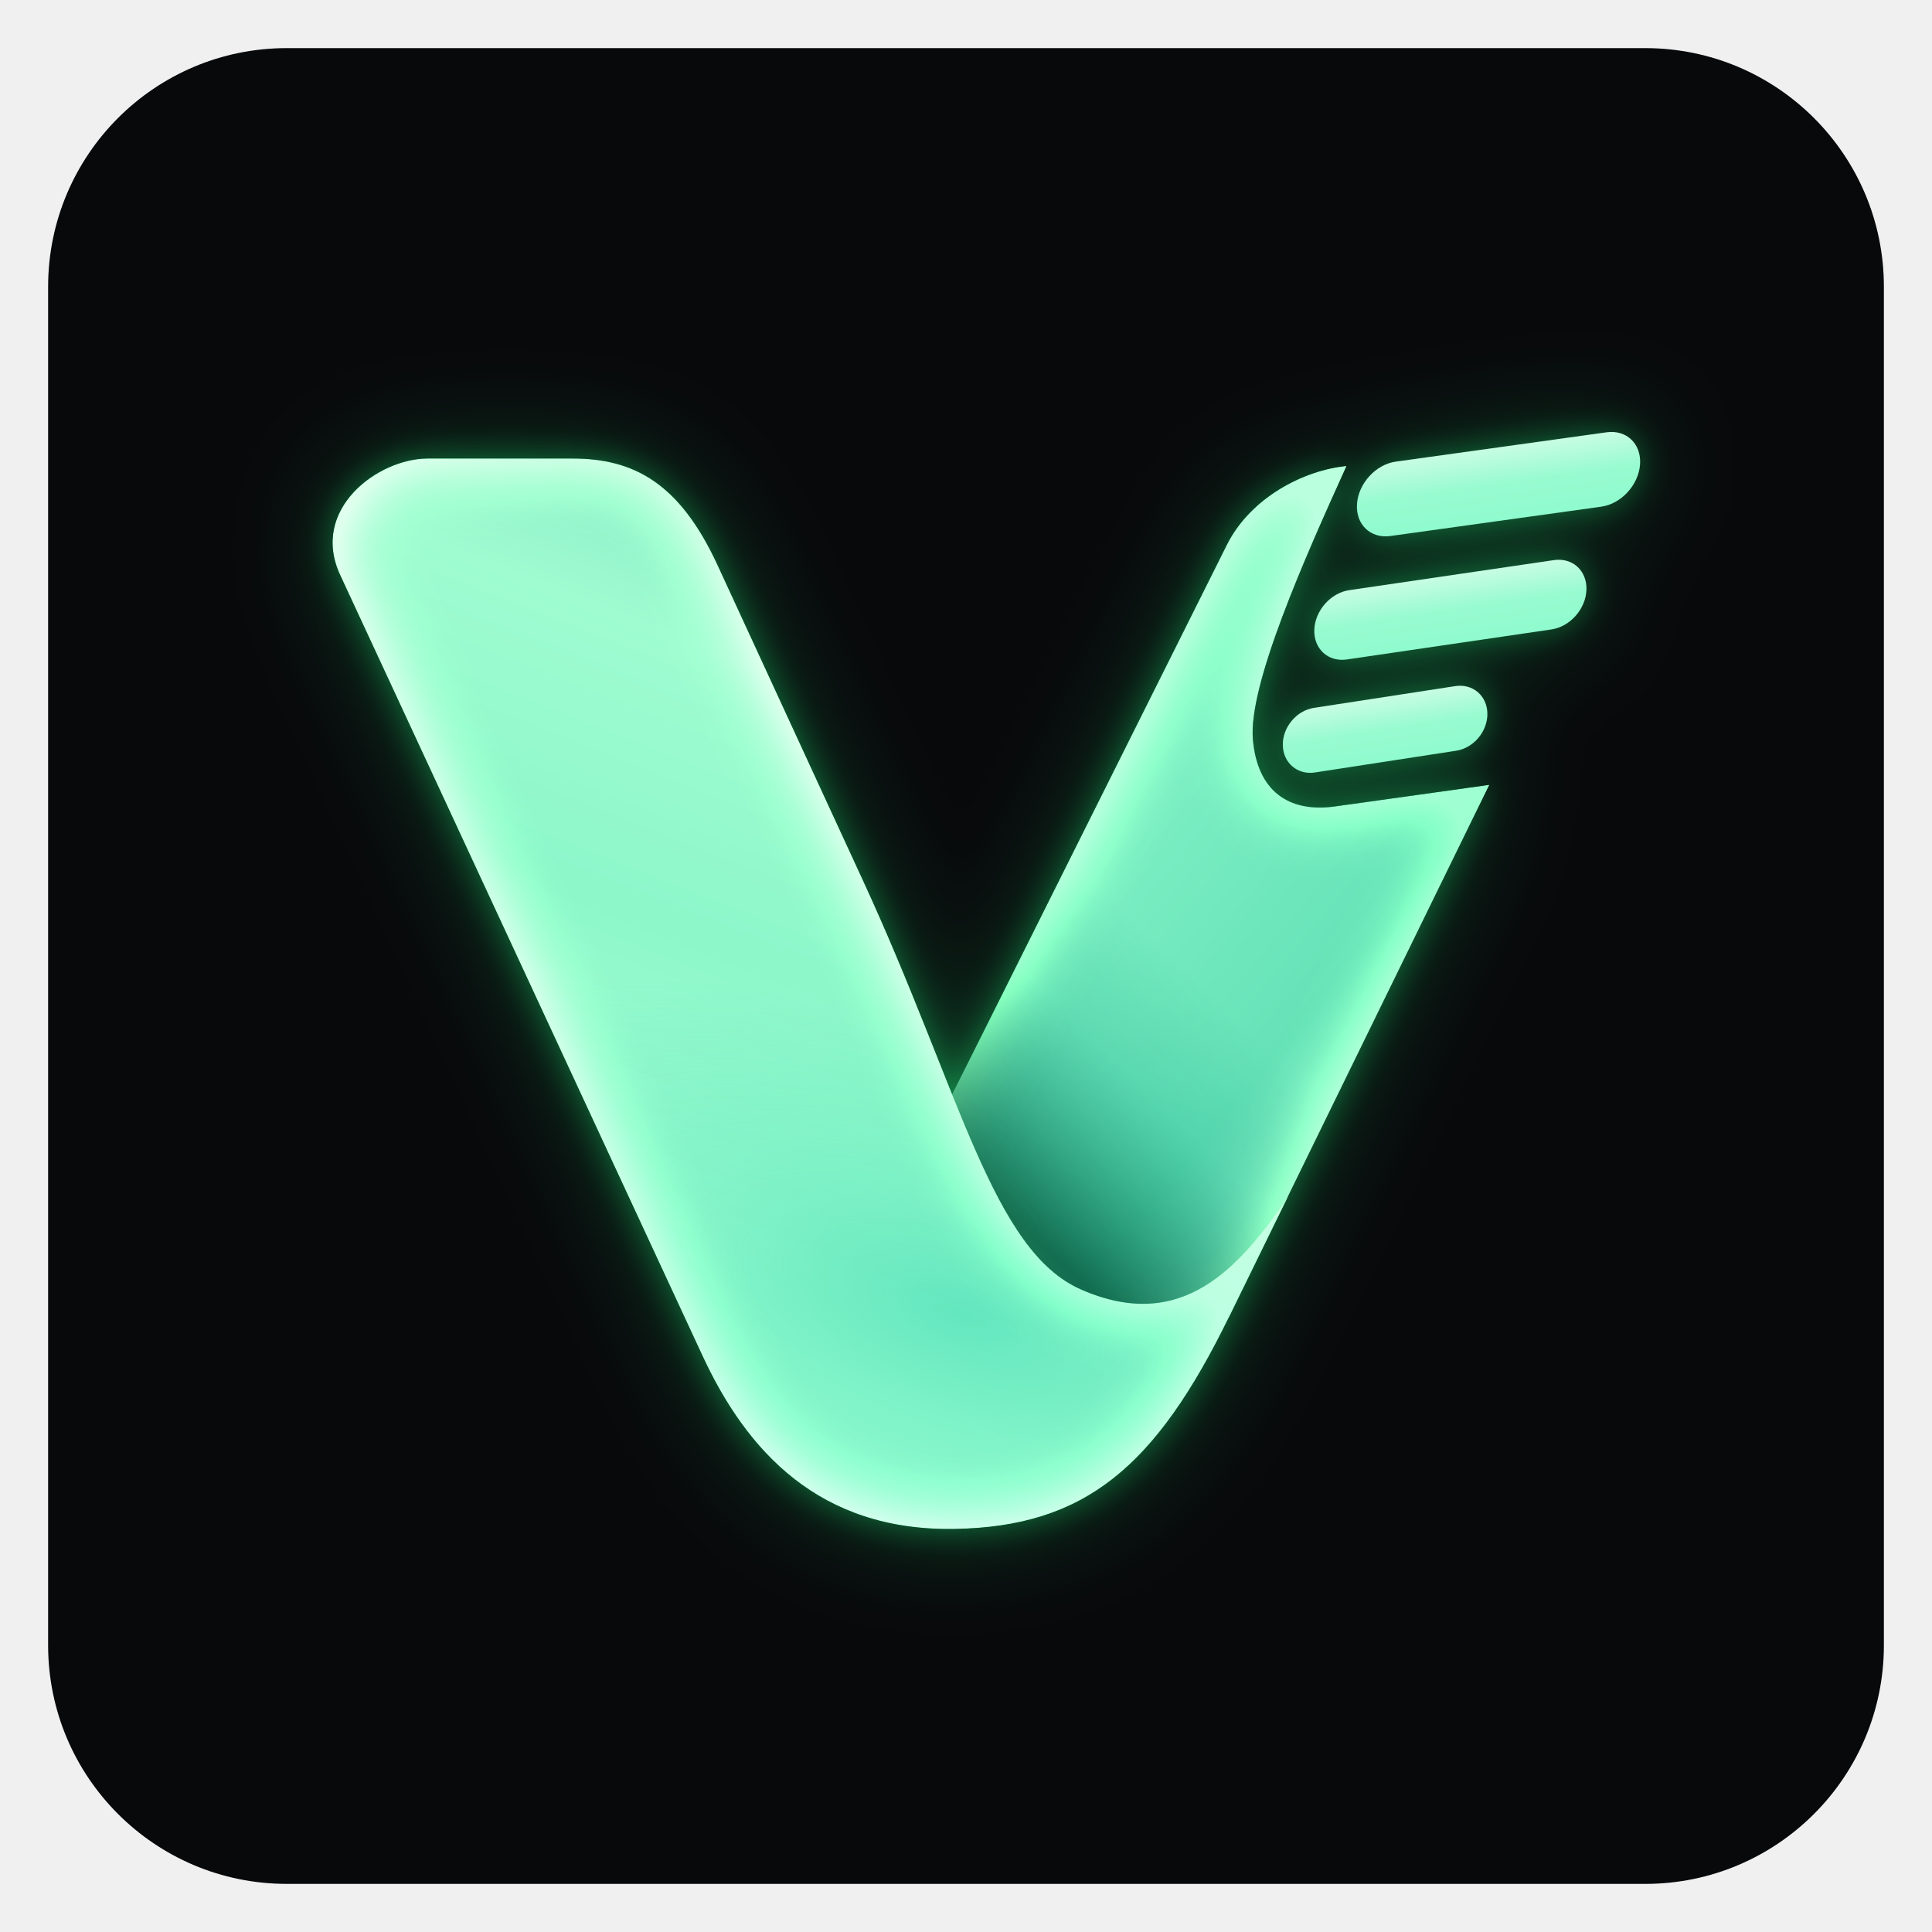
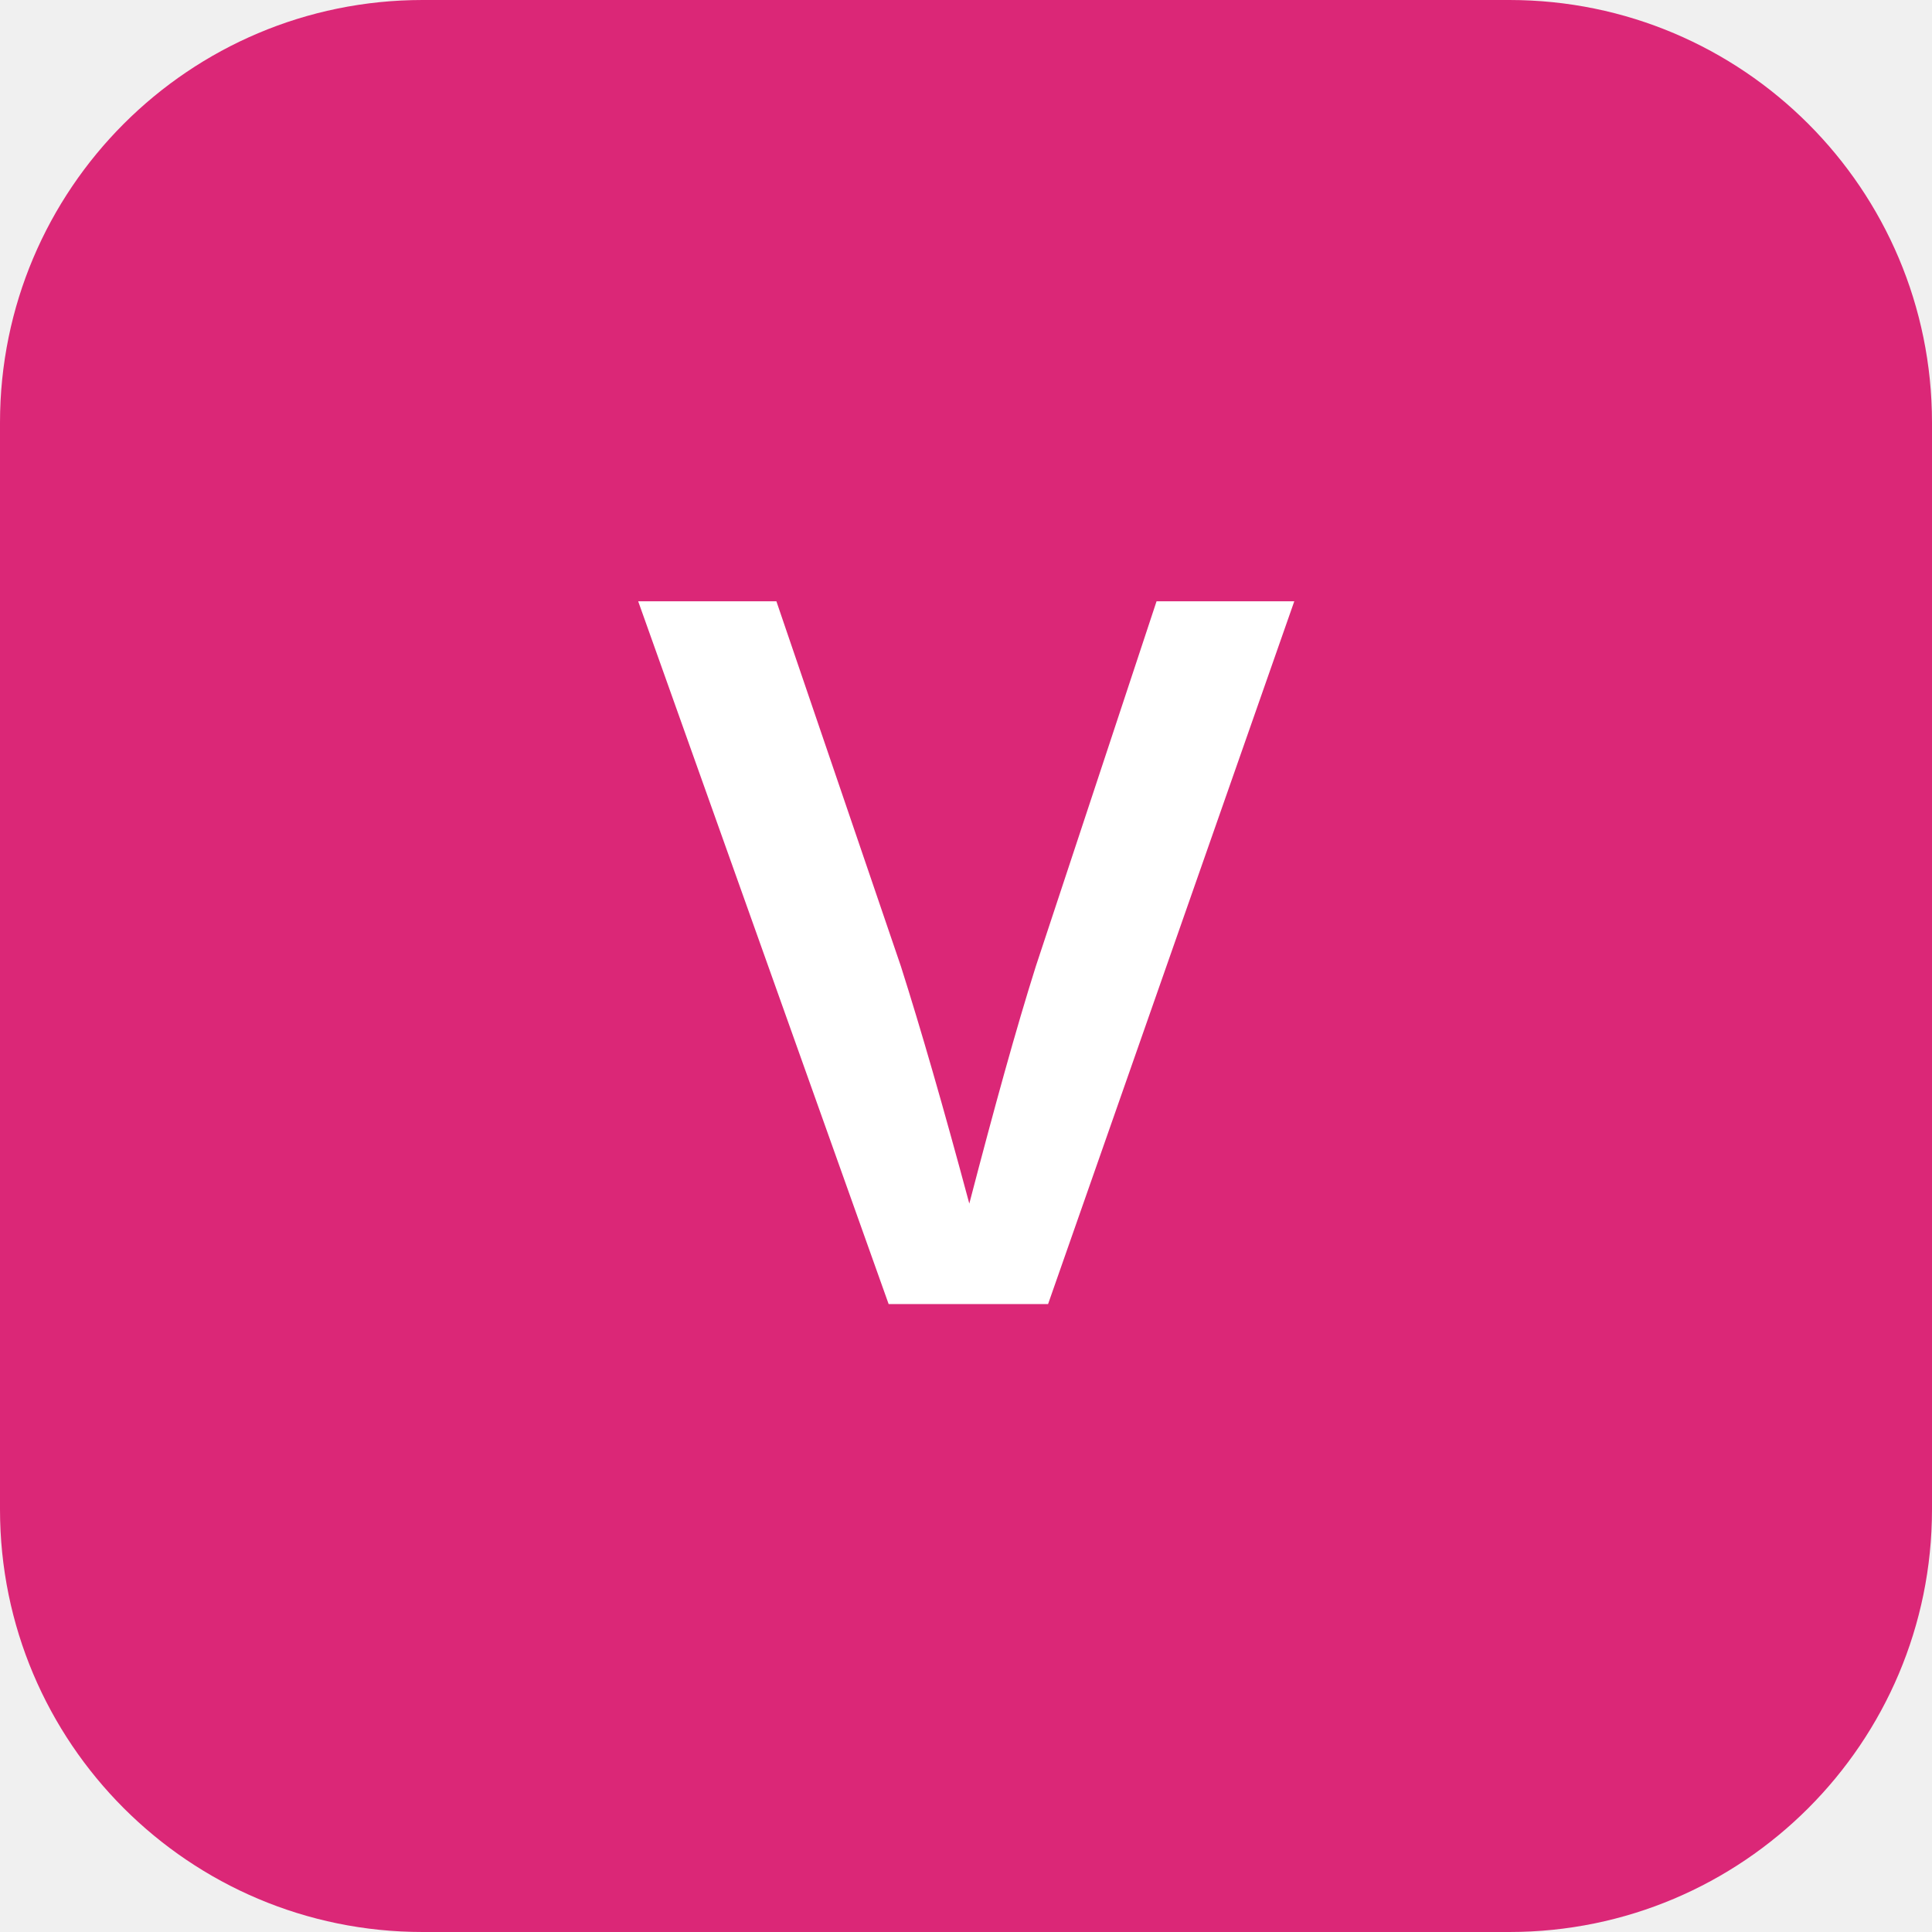
- <svg xmlns="http://www.w3.org/2000/svg" viewBox="0 0 512 512" fill="none" role="img" aria-label="Voxden">
-   <defs>
-     <linearGradient id="left-arm" gradientUnits="userSpaceOnUse" x1="277.01" y1="131.39" x2="172.99" y2="395.11">
-       <stop offset="0" stop-color="#7cdebf" />
-       <stop offset="0.25" stop-color="#9ffcd1" />
-       <stop offset="0.5" stop-color="#8df7ca" />
-       <stop offset="0.75" stop-color="#a1ffd2" />
-       <stop offset="1" stop-color="#97ffd3" />
-     </linearGradient>
-     <radialGradient id="bowl-shade" gradientUnits="userSpaceOnUse" cx="0" cy="0" r="1" gradientTransform="translate(255.27 349.02) rotate(18.72) scale(175 73.69)">
-       <stop offset="0" stop-color="#00bf9e" stop-opacity="0.38" />
-       <stop offset="0.393" stop-color="#00bf9e" stop-opacity="0.19" />
-       <stop offset="1" stop-color="#00bf9e" stop-opacity="0" />
-     </radialGradient>
-     <linearGradient id="right-arm" gradientUnits="userSpaceOnUse" x1="238.25" y1="163.95" x2="411.75" y2="309.55">
-       <stop offset="0" stop-color="#7cffbf" />
-       <stop offset="0.333" stop-color="#7eefc4" />
-       <stop offset="0.667" stop-color="#66e2b8" />
-       <stop offset="1" stop-color="#aaeed5" />
-     </linearGradient>
-     <linearGradient id="fold-shade" gradientUnits="userSpaceOnUse" x1="263.37" y1="317.68" x2="318.07" y2="260.55">
-       <stop offset="0" stop-color="#00543a" stop-opacity="0.84" />
-       <stop offset="0.618" stop-color="#0b9f7e" stop-opacity="0.2" />
-       <stop offset="1" stop-color="#0b9f7e" stop-opacity="0" />
-     </linearGradient>
-     <linearGradient id="bars" x2="0" y2="1">
-       <stop offset="0" stop-color="#c7fce3" />
-       <stop offset="0.5" stop-color="#98fbd0" />
-       <stop offset="1" stop-color="#8ffbce" />
-     </linearGradient>
-     <filter id="edge-light" color-interpolation-filters="sRGB">
-       <feGaussianBlur in="SourceAlpha" stdDeviation="8.5" />
-       <feComposite in="SourceAlpha" operator="arithmetic" k2="1" k3="-1" />
-       <feComponentTransfer result="edge">
-         <feFuncA type="table" tableValues="0 .5 .5" />
-       </feComponentTransfer>
-       <feColorMatrix in="SourceGraphic" values="0 0 0 0 0  0 0 0 0 0  0 0 0 0 0  .3 .59 .11 0 0" />
-       <feComposite in="edge" operator="arithmetic" k1="0.591" result="light" />
-       <feFlood flood-color="#ffff72" />
-       <feComposite in2="light" operator="in" />
-       <feComposite in2="SourceAlpha" operator="in" />
-       <feComposite in="SourceGraphic" operator="arithmetic" k2="1" k3="1" />
-     </filter>
-     <filter id="glow" filterUnits="userSpaceOnUse" x="0" y="0" width="512" height="512" color-interpolation-filters="sRGB">
-       <feGaussianBlur in="SourceAlpha" stdDeviation="4.5" result="near" />
-       <feGaussianBlur in="SourceAlpha" stdDeviation="13.75" result="far" />
-       <feComposite in="near" in2="far" operator="arithmetic" k2="0.3" k3="0.235" result="halo" />
-       <feFlood flood-color="#1dff80" />
-       <feComposite in2="halo" operator="in" />
-       <feMerge>
-         <feMergeNode />
-         <feMergeNode in="SourceGraphic" />
-       </feMerge>
-     </filter>
-   </defs>
-   <rect x="12.75" y="12.75" width="486.5" height="486.5" rx="63.25" fill="#08090b" />
-   <g filter="url(#glow)">
-     <g filter="url(#edge-light)">
-       <path fill="url(#right-arm)" d="M244.51 305.72 L325.13 144.41 C331.41 131.85 345.53 124.61 356.81 123.52 C345.62 148.24 330.74 181.65 332.03 196.02 C333.23 209.53 341.39 215.45 353.83 213.71 L394.66 208.01 L325.71 348.96 L287.5 367.5 Z" />
-       <path fill="url(#fold-shade)" d="M244.51 305.72 L284.33 226.05 L353.46 292.24 L325.71 348.96 L287.5 367.5 Z" />
-     </g>
-     <g filter="url(#edge-light)">
-       <g fill="url(#left-arm)">
-         <path id="left-ribbon" d="M113.36 121.52 L151.71 121.52 C167.82 121.52 180.04 127.84 190.17 149.8 L228.79 233.56 C254.61 289.56 262.94 331.53 286.62 341.8 C313.3 353.39 328.53 335.95 341.34 317.01 L325.71 348.96 C306.25 388.74 287.56 404.62 252.88 405.17 C217 405.75 197.85 384.42 186.2 359.32 L90.17 152.4 C82.06 134.94 100.17 121.52 113.36 121.52 Z" />
-       </g>
-       <use href="#left-ribbon" fill="url(#bowl-shade)" />
-     </g>
-     <g fill="url(#bars)">
-       <rect x="-37.87" y="-9.66" width="75.73" height="19.33" rx="9.66" transform="translate(397.13 128.3) rotate(-7.92) skewX(-12.07)" />
-       <rect x="-36.45" y="-9.04" width="72.89" height="18.08" rx="9.04" transform="translate(384.37 161.6) rotate(-8.35) skewX(-10.37)" />
-       <rect x="-27.42" y="-8.48" width="54.85" height="16.96" rx="8.48" transform="translate(367.06 193.27) rotate(-8.75) skewX(-7.93)" />
-     </g>
-   </g>
+ <svg xmlns="http://www.w3.org/2000/svg" viewBox="0 0 64 64">
+   <rect width="64" height="64" rx="14" fill="#db2777" />
+   <text x="32" y="32" dy="0.35em" text-anchor="middle" font-family="ui-sans-serif, system-ui, -apple-system, sans-serif" font-size="32" font-weight="600" fill="#ffffff">V</text>
</svg>
